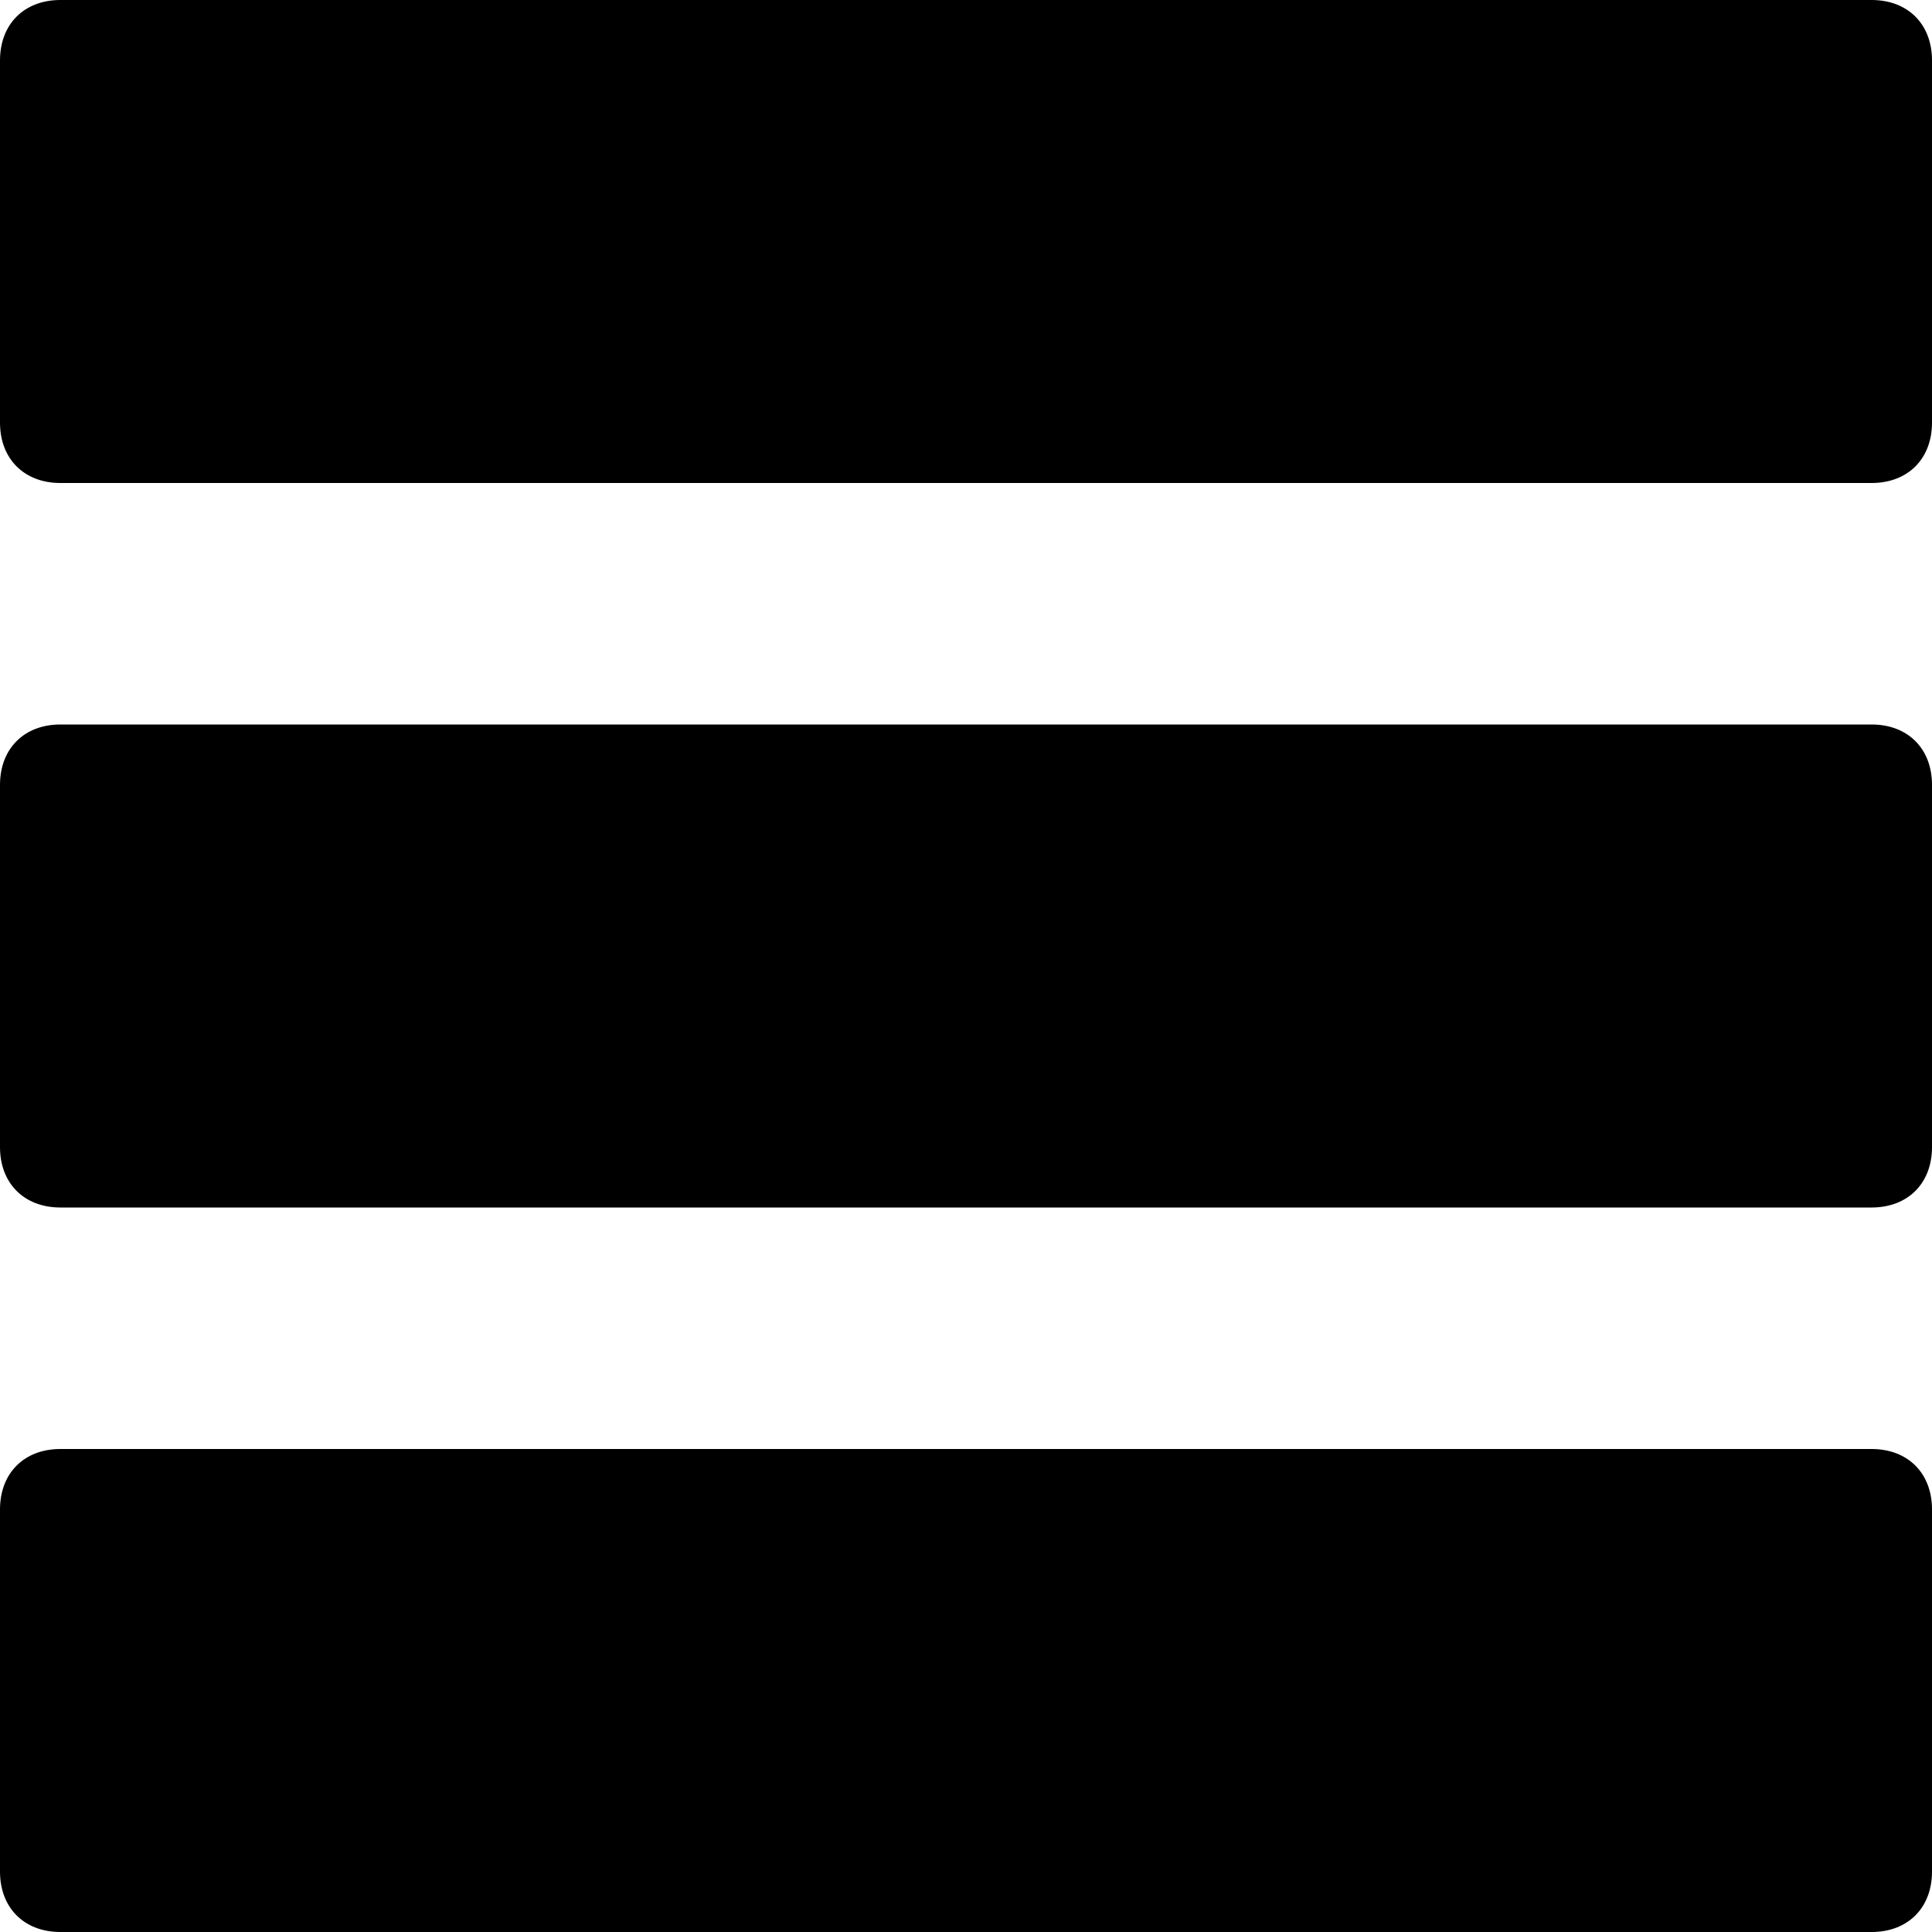
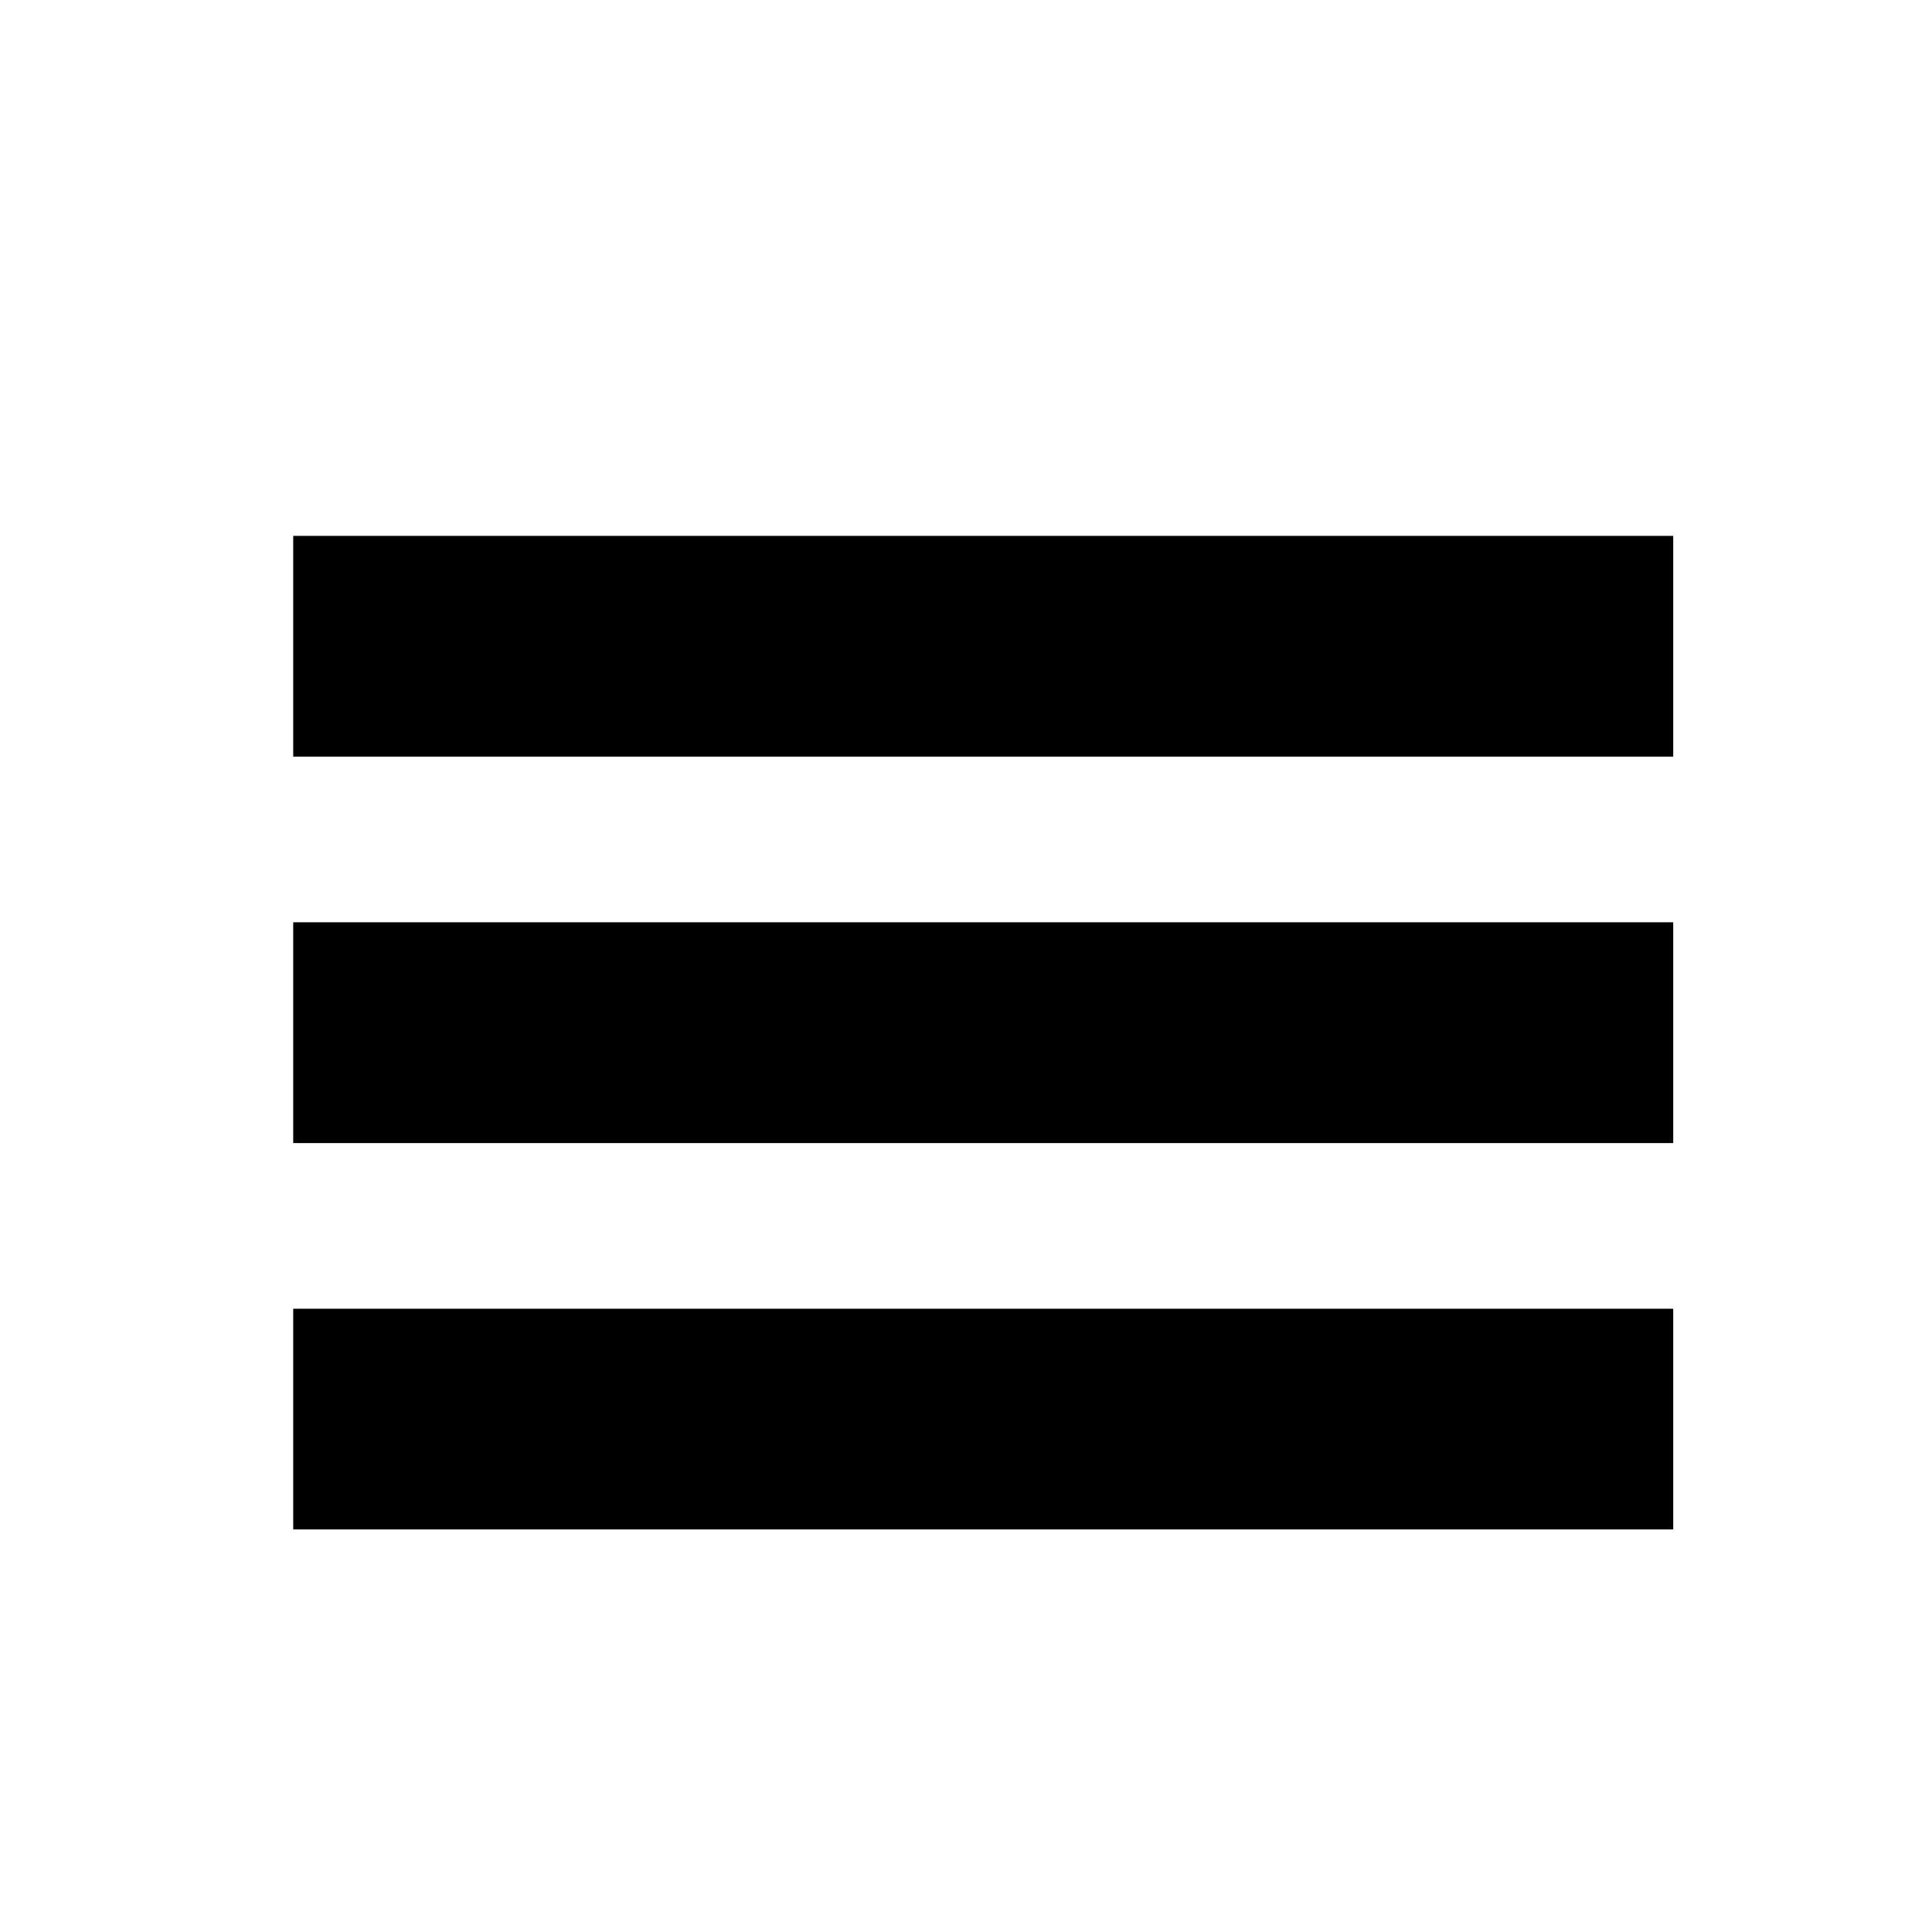
- <svg xmlns="http://www.w3.org/2000/svg" version="1.1" id="Layer_1" x="0px" y="0px" width="80px" height="80px" viewBox="0 0 16 16" enable-background="new 0 0 80 80" xml:space="preserve">
+ <svg xmlns="http://www.w3.org/2000/svg" version="1.1" x="0px" y="0px" width="80px" height="80px" viewBox="0 0 35 35" enable-background="new 0 0 80 80" xml:space="preserve">
  <g>
-     <path class="hamburger" d="M15.5,0h-15C0.2,0,0,0.2,0,0.5v3C0,3.8,0.2,4,0.5,4h15C15.8,4,16,3.8,16,3.5v-3C16,0.2,15.8,0,15.5,0z" />
-     <path class="hamburger" d="M15.5,6h-15C0.2,6,0,6.2,0,6.5v3C0,9.8,0.2,10,0.5,10h15c0.3,0,0.5-0.2,0.5-0.5v-3C16,6.2,15.8,6,15.5,6z" />
-     <path class="hamburger" d="M15.5,12h-15C0.2,12,0,12.2,0,12.5v3C0,15.8,0.2,16,0.5,16h15c0.3,0,0.5-0.2,0.5-0.5v-3C16,12.2,15.8,12,15.5,12z" />
+     <rect class="hamburger" x="5.312" y="9.708" width="25" height="4" />
+     <rect class="hamburger" x="5.312" y="16.708" width="25" height="4" />
+     <rect class="hamburger" x="5.312" y="23.709" width="25" height="3.998" />
  </g>
</svg>
